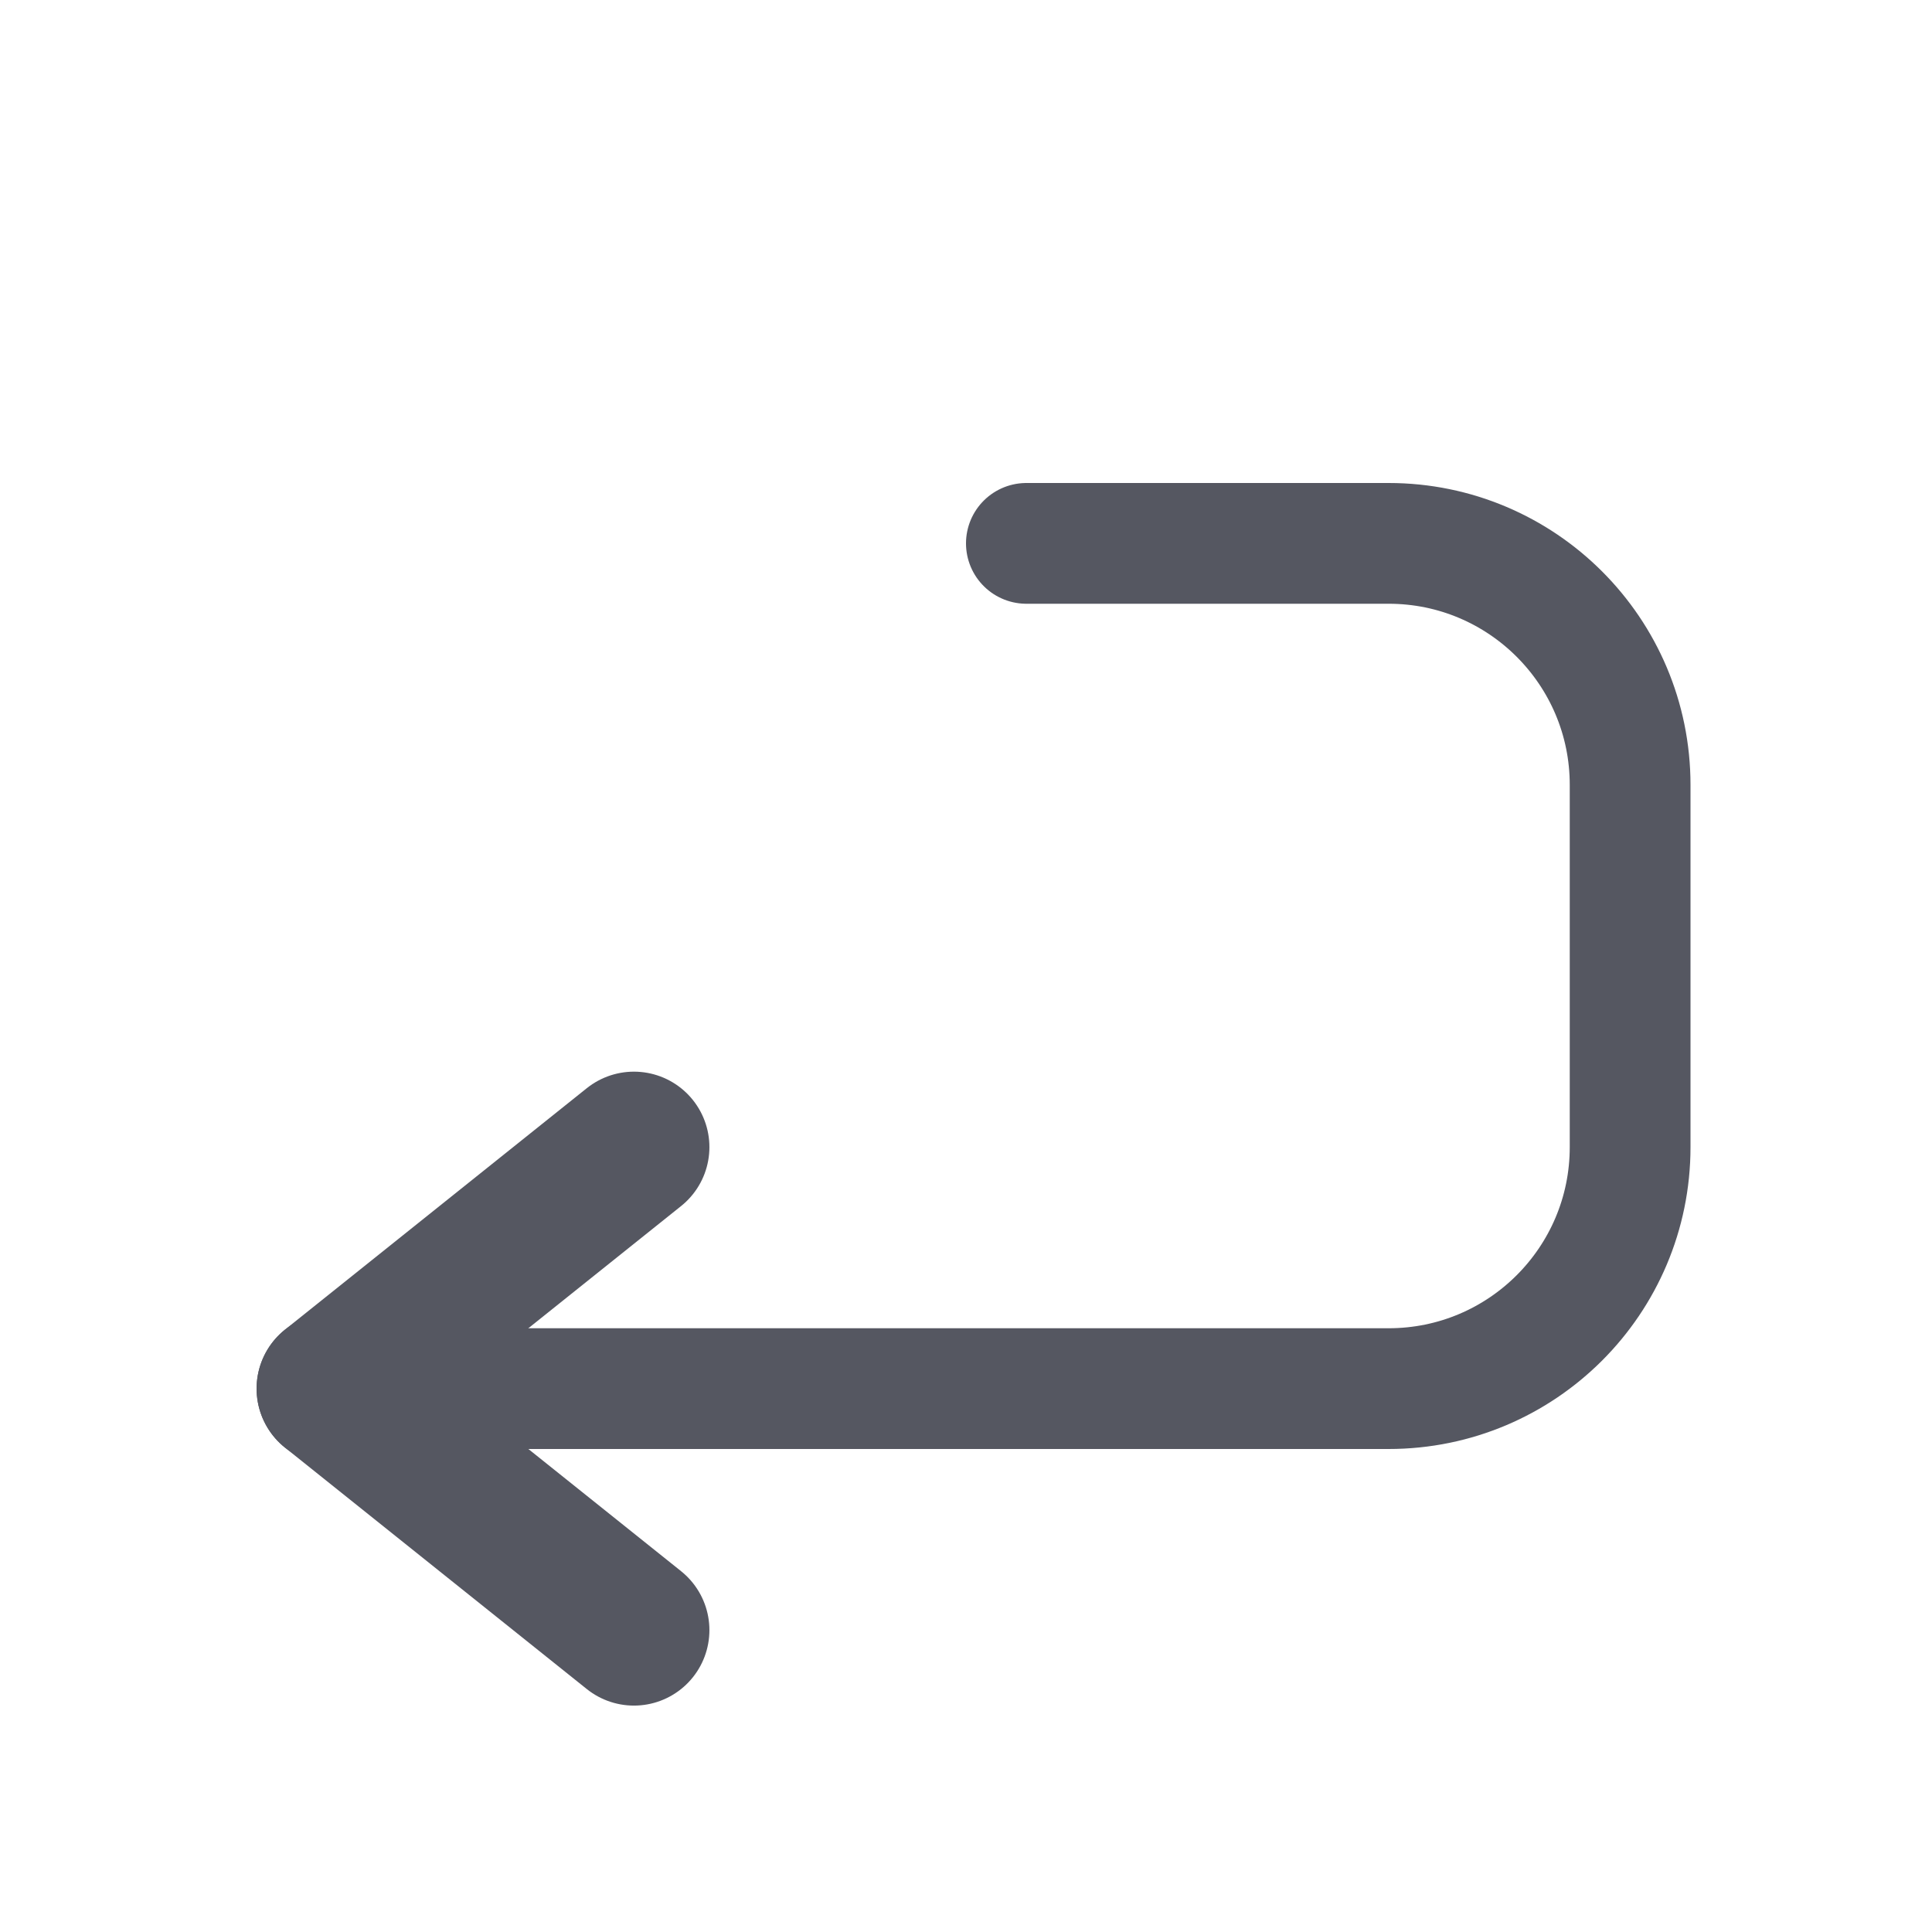
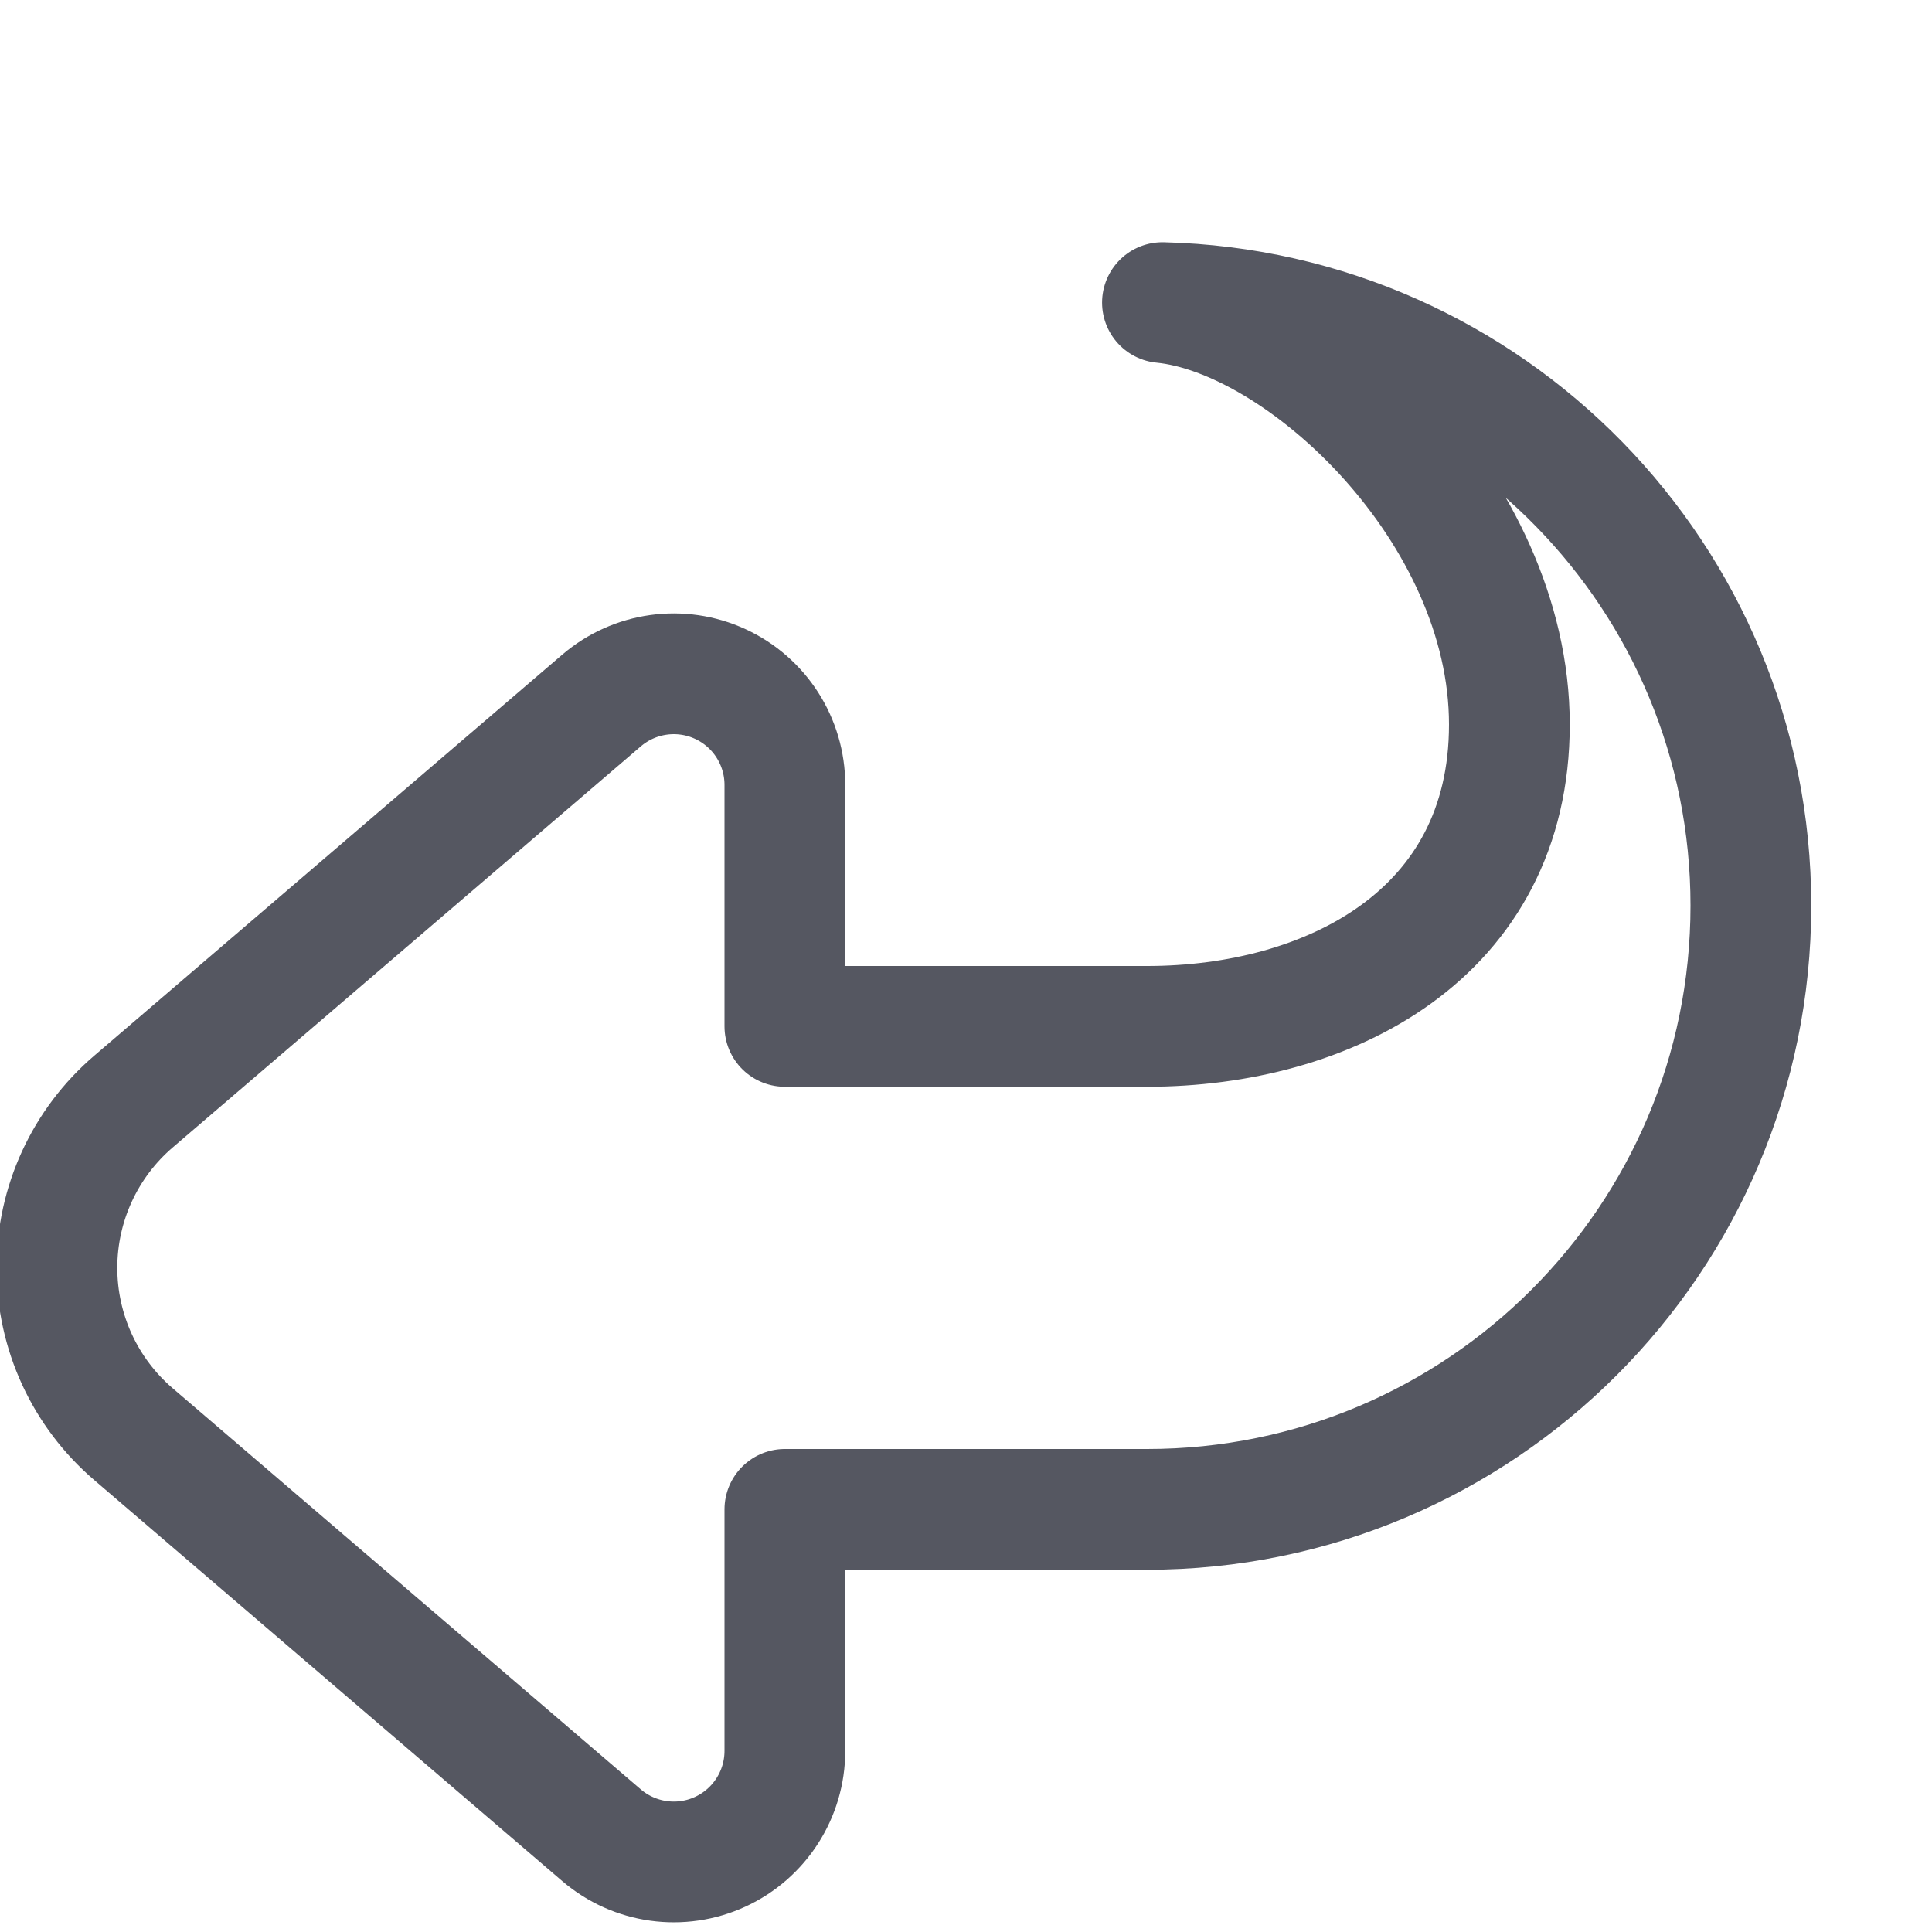
<svg xmlns="http://www.w3.org/2000/svg" id="svg6" width="16" height="16" version="1.1" xml:space="preserve">
  <defs id="defs1" />
-   <path style="fill:none;stroke:#555761;stroke-width:1.25;stroke-linecap:round;stroke-linejoin:round;stroke-dasharray:none;stroke-opacity:1" d="m 2.75,11.5 2.5,-2" id="path2" />
-   <path style="fill:none;stroke:#555761;stroke-width:1.25;stroke-linecap:round;stroke-linejoin:round;stroke-dasharray:none;stroke-opacity:1" d="m 2.75,11.5 2.5,2" id="path2-5" />
-   <path style="fill:none;stroke:#555761;stroke-width:1;stroke-linecap:round;stroke-linejoin:round;stroke-dasharray:none;stroke-opacity:1" d="m 2.75,11.5 h 8.75 a 2,2 135 0 0 2,-2 v -3 a 2,2 45 0 0 -2,-2 h -3" id="path3" />
+   <path id="rect2" style="fill:none;stroke:#555761;stroke-linecap:round;stroke-linejoin:round;stroke-opacity:1" d="M 9.627,2.506 C 10.785,2.619 12.5,4.222 12.5,6 12.5,7.74 11,8.5 9.5,8.5 h -3 v -2 A 0.92,0.92 0 0 0 4.982,5.801 L 1.105,9.123 a 1.813,1.813 0 0 0 0,2.754 l 3.877,3.322 A 0.92,0.92 0 0 0 6.5,14.5 v -2 h 3 c 2.761,0 5,-2.239 5,-5 0,-2.719 -2.171,-4.926 -4.873,-4.994 z" />
</svg>
